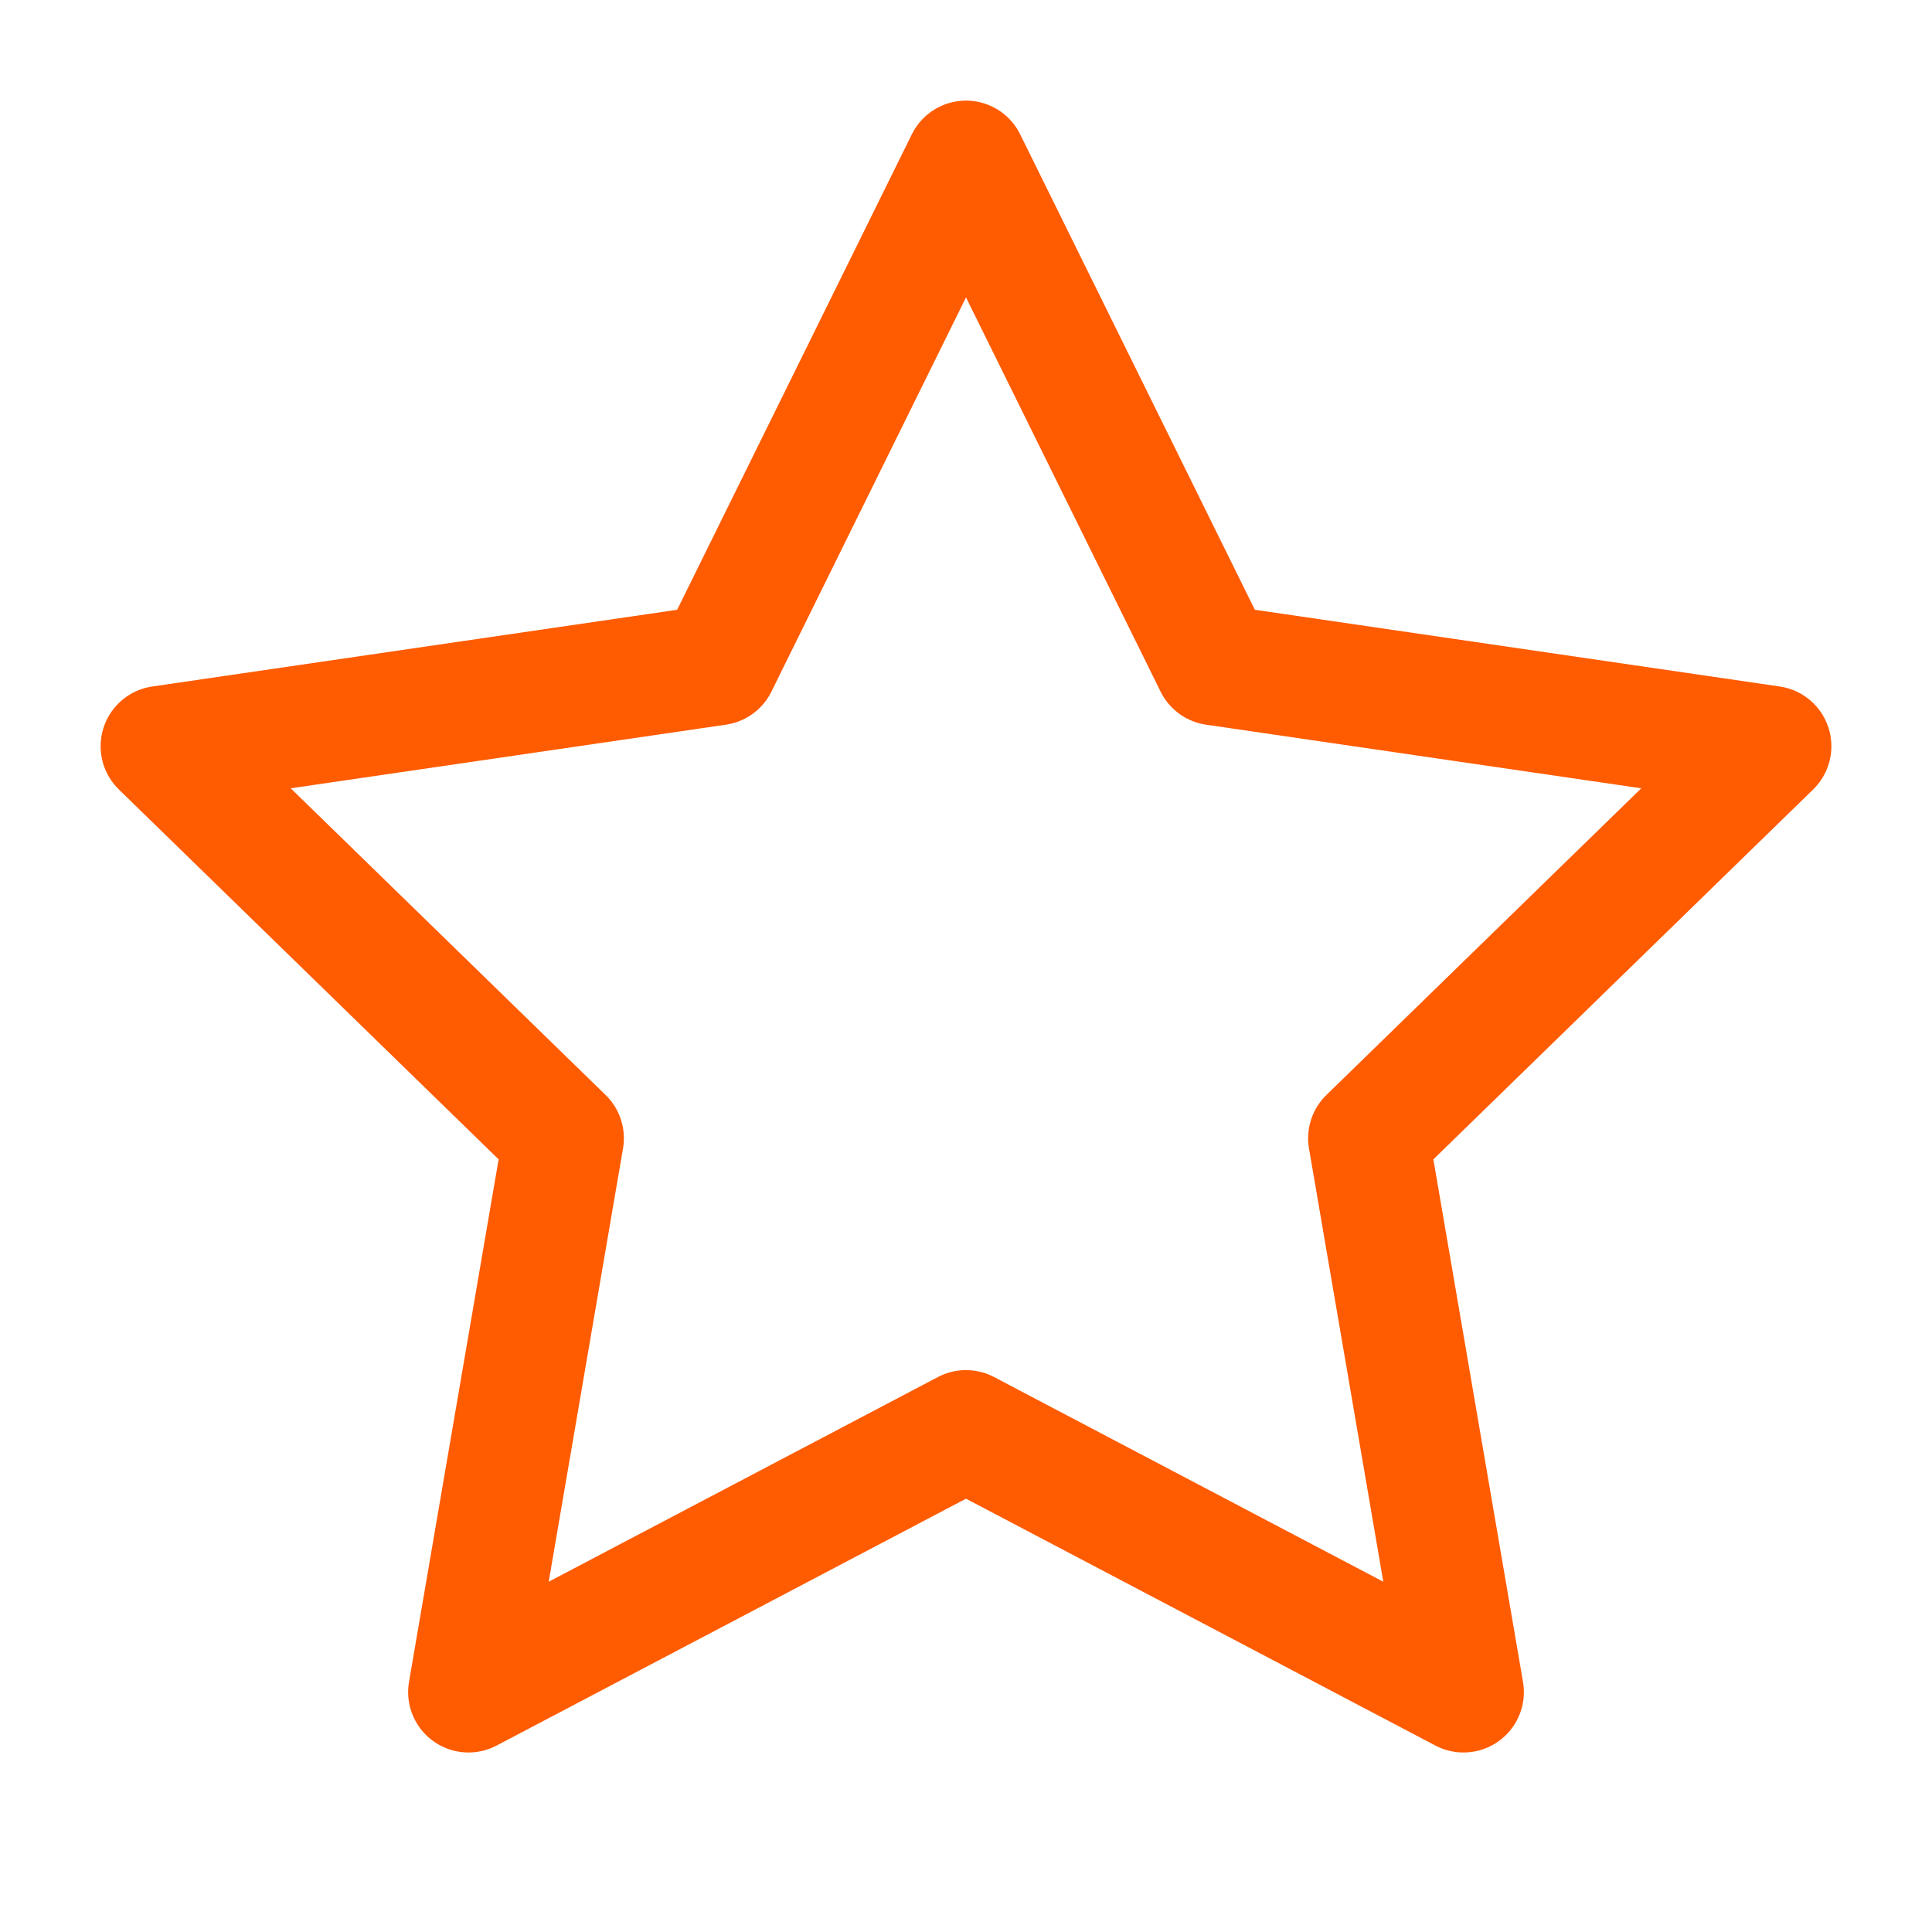
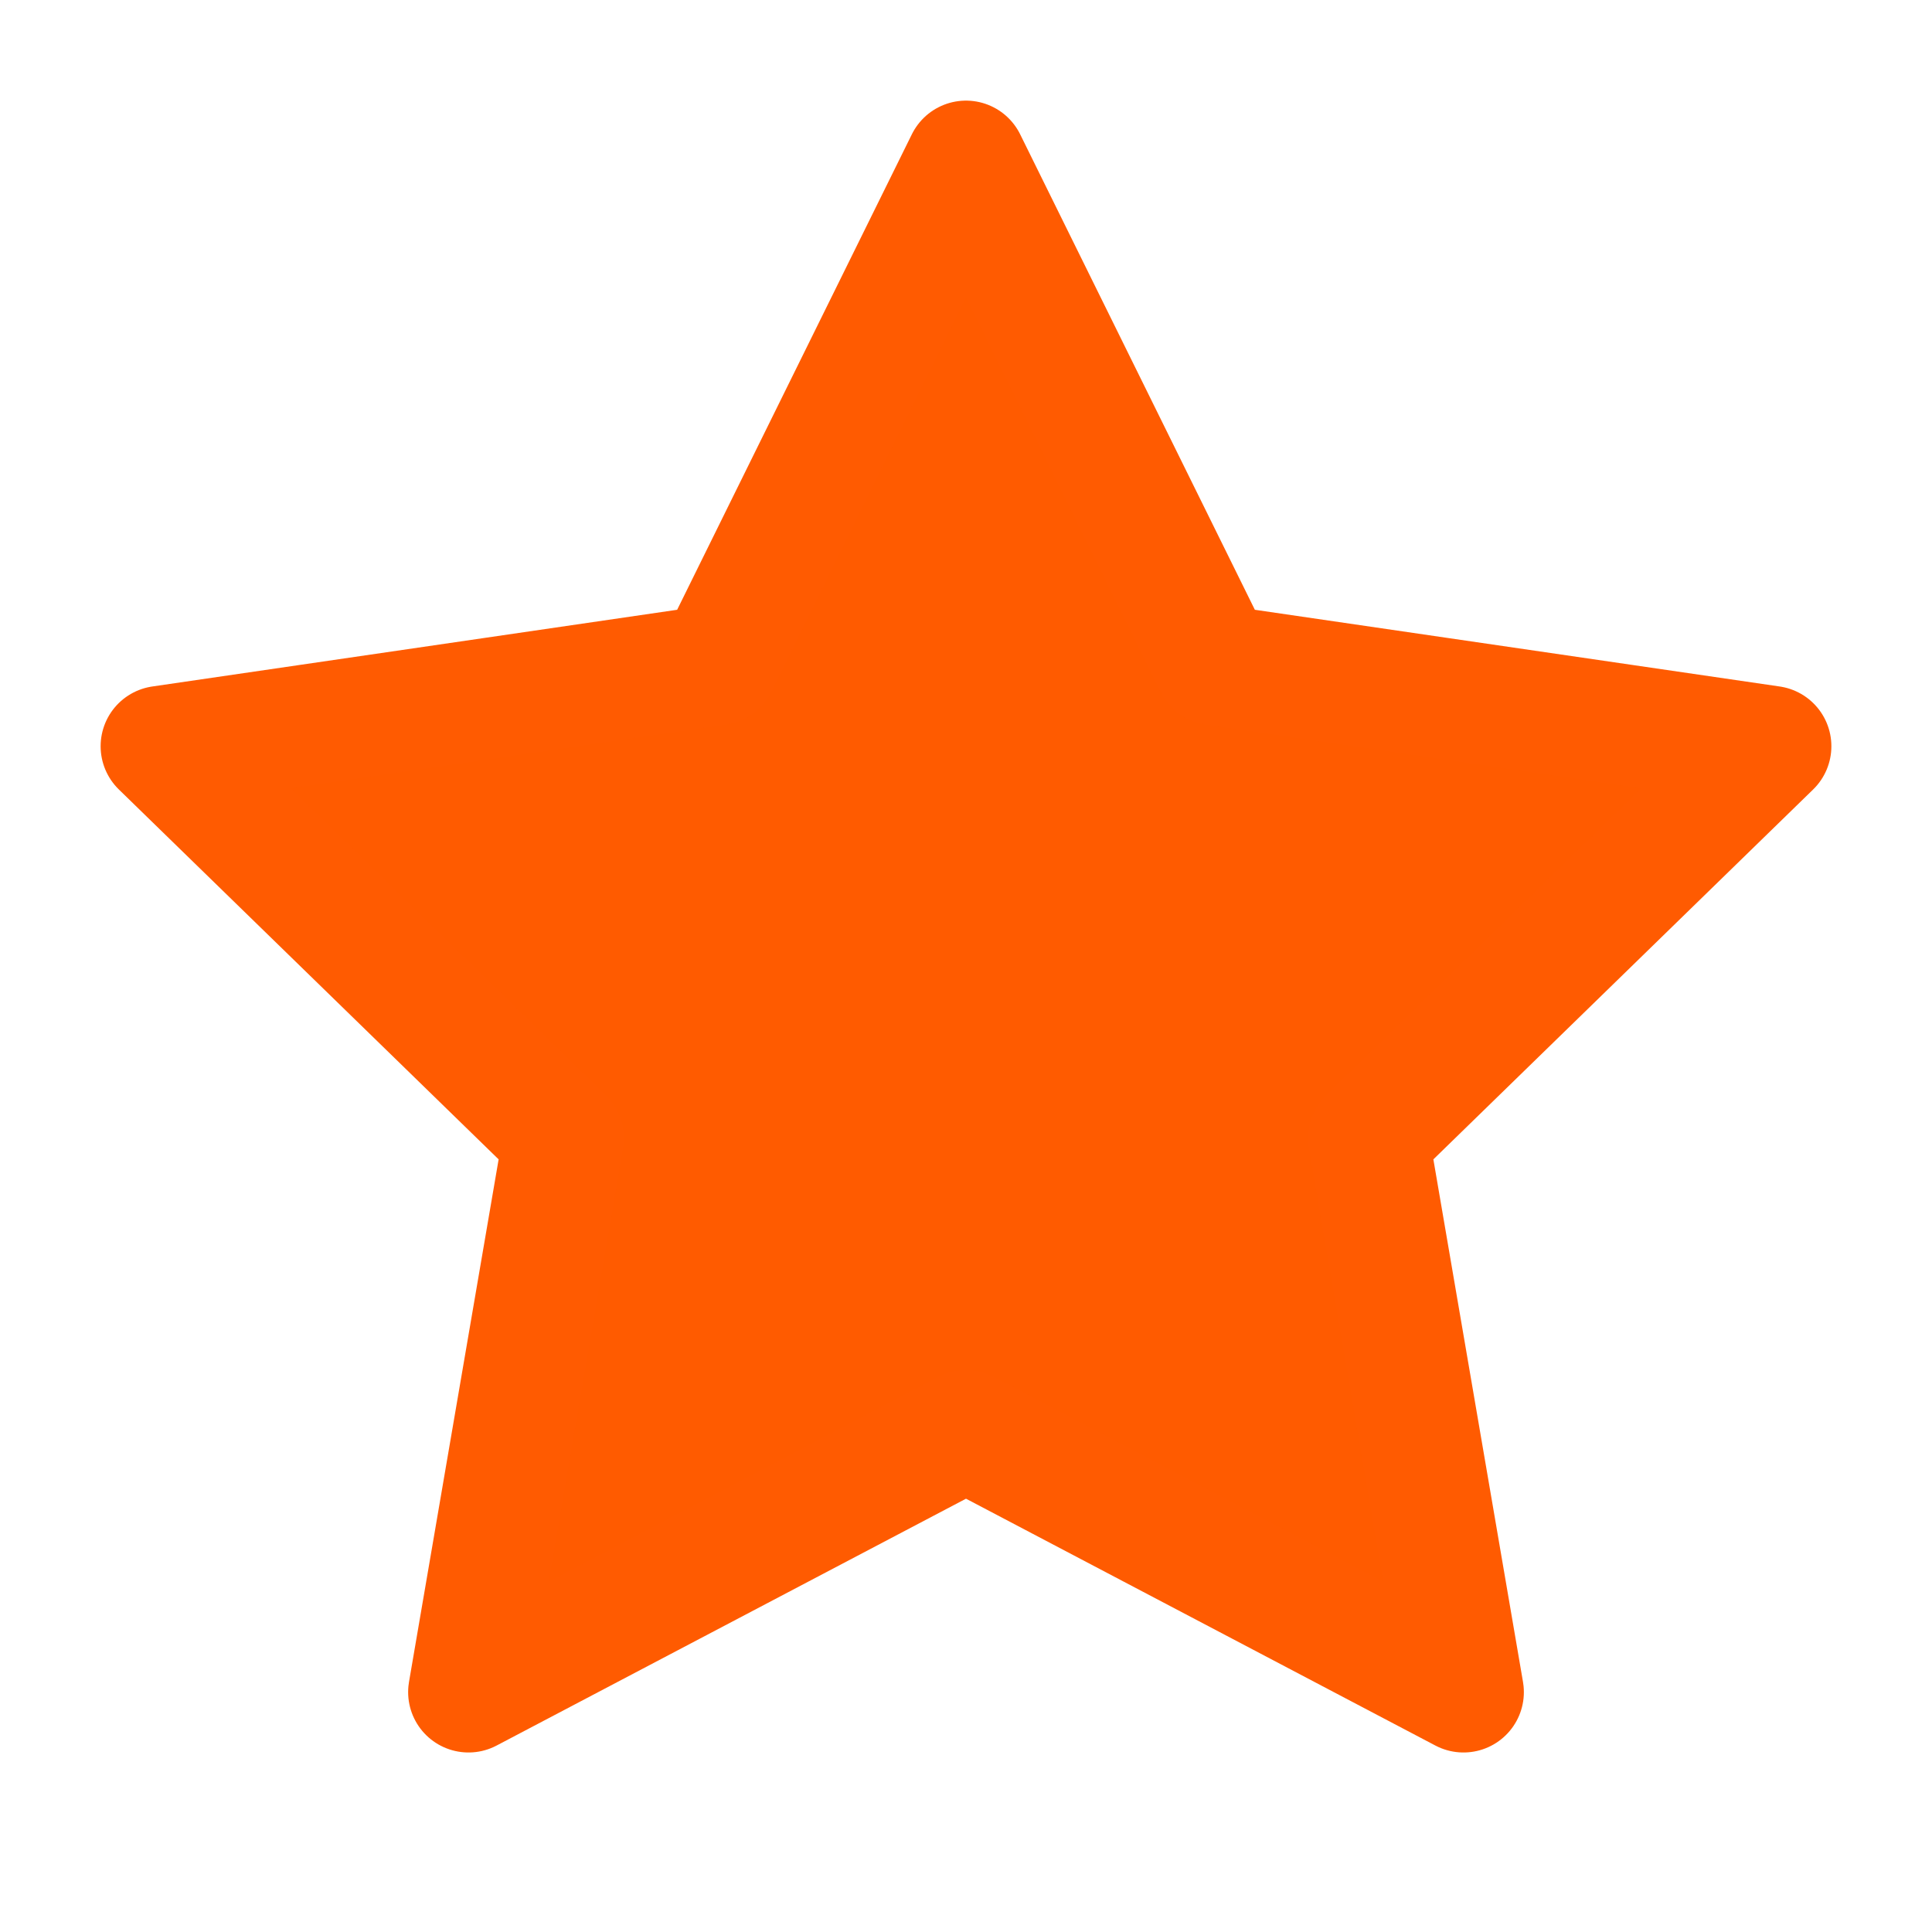
<svg xmlns="http://www.w3.org/2000/svg" width="24" height="24" viewBox="0 0 24 24" fill="none">
-   <path d="M12 2L15.09 8.26L22 9.27L17 14.14L18.18 21.02L12 17.77L5.82 21.02L7 14.14L2 9.27L8.91 8.26L12 2Z" stroke="#FF5B00" stroke-width="1.5" stroke-linecap="round" stroke-linejoin="round" />
+   <path d="M12 2L15.09 8.26L22 9.27L17 14.14L18.18 21.02L12 17.77L5.82 21.02L7 14.14L2 9.27L8.91 8.26L12 2Z" fill="#FF5B00" stroke="#FF5B01" stroke-width="1.5" stroke-linecap="round" stroke-linejoin="round" />
</svg>
